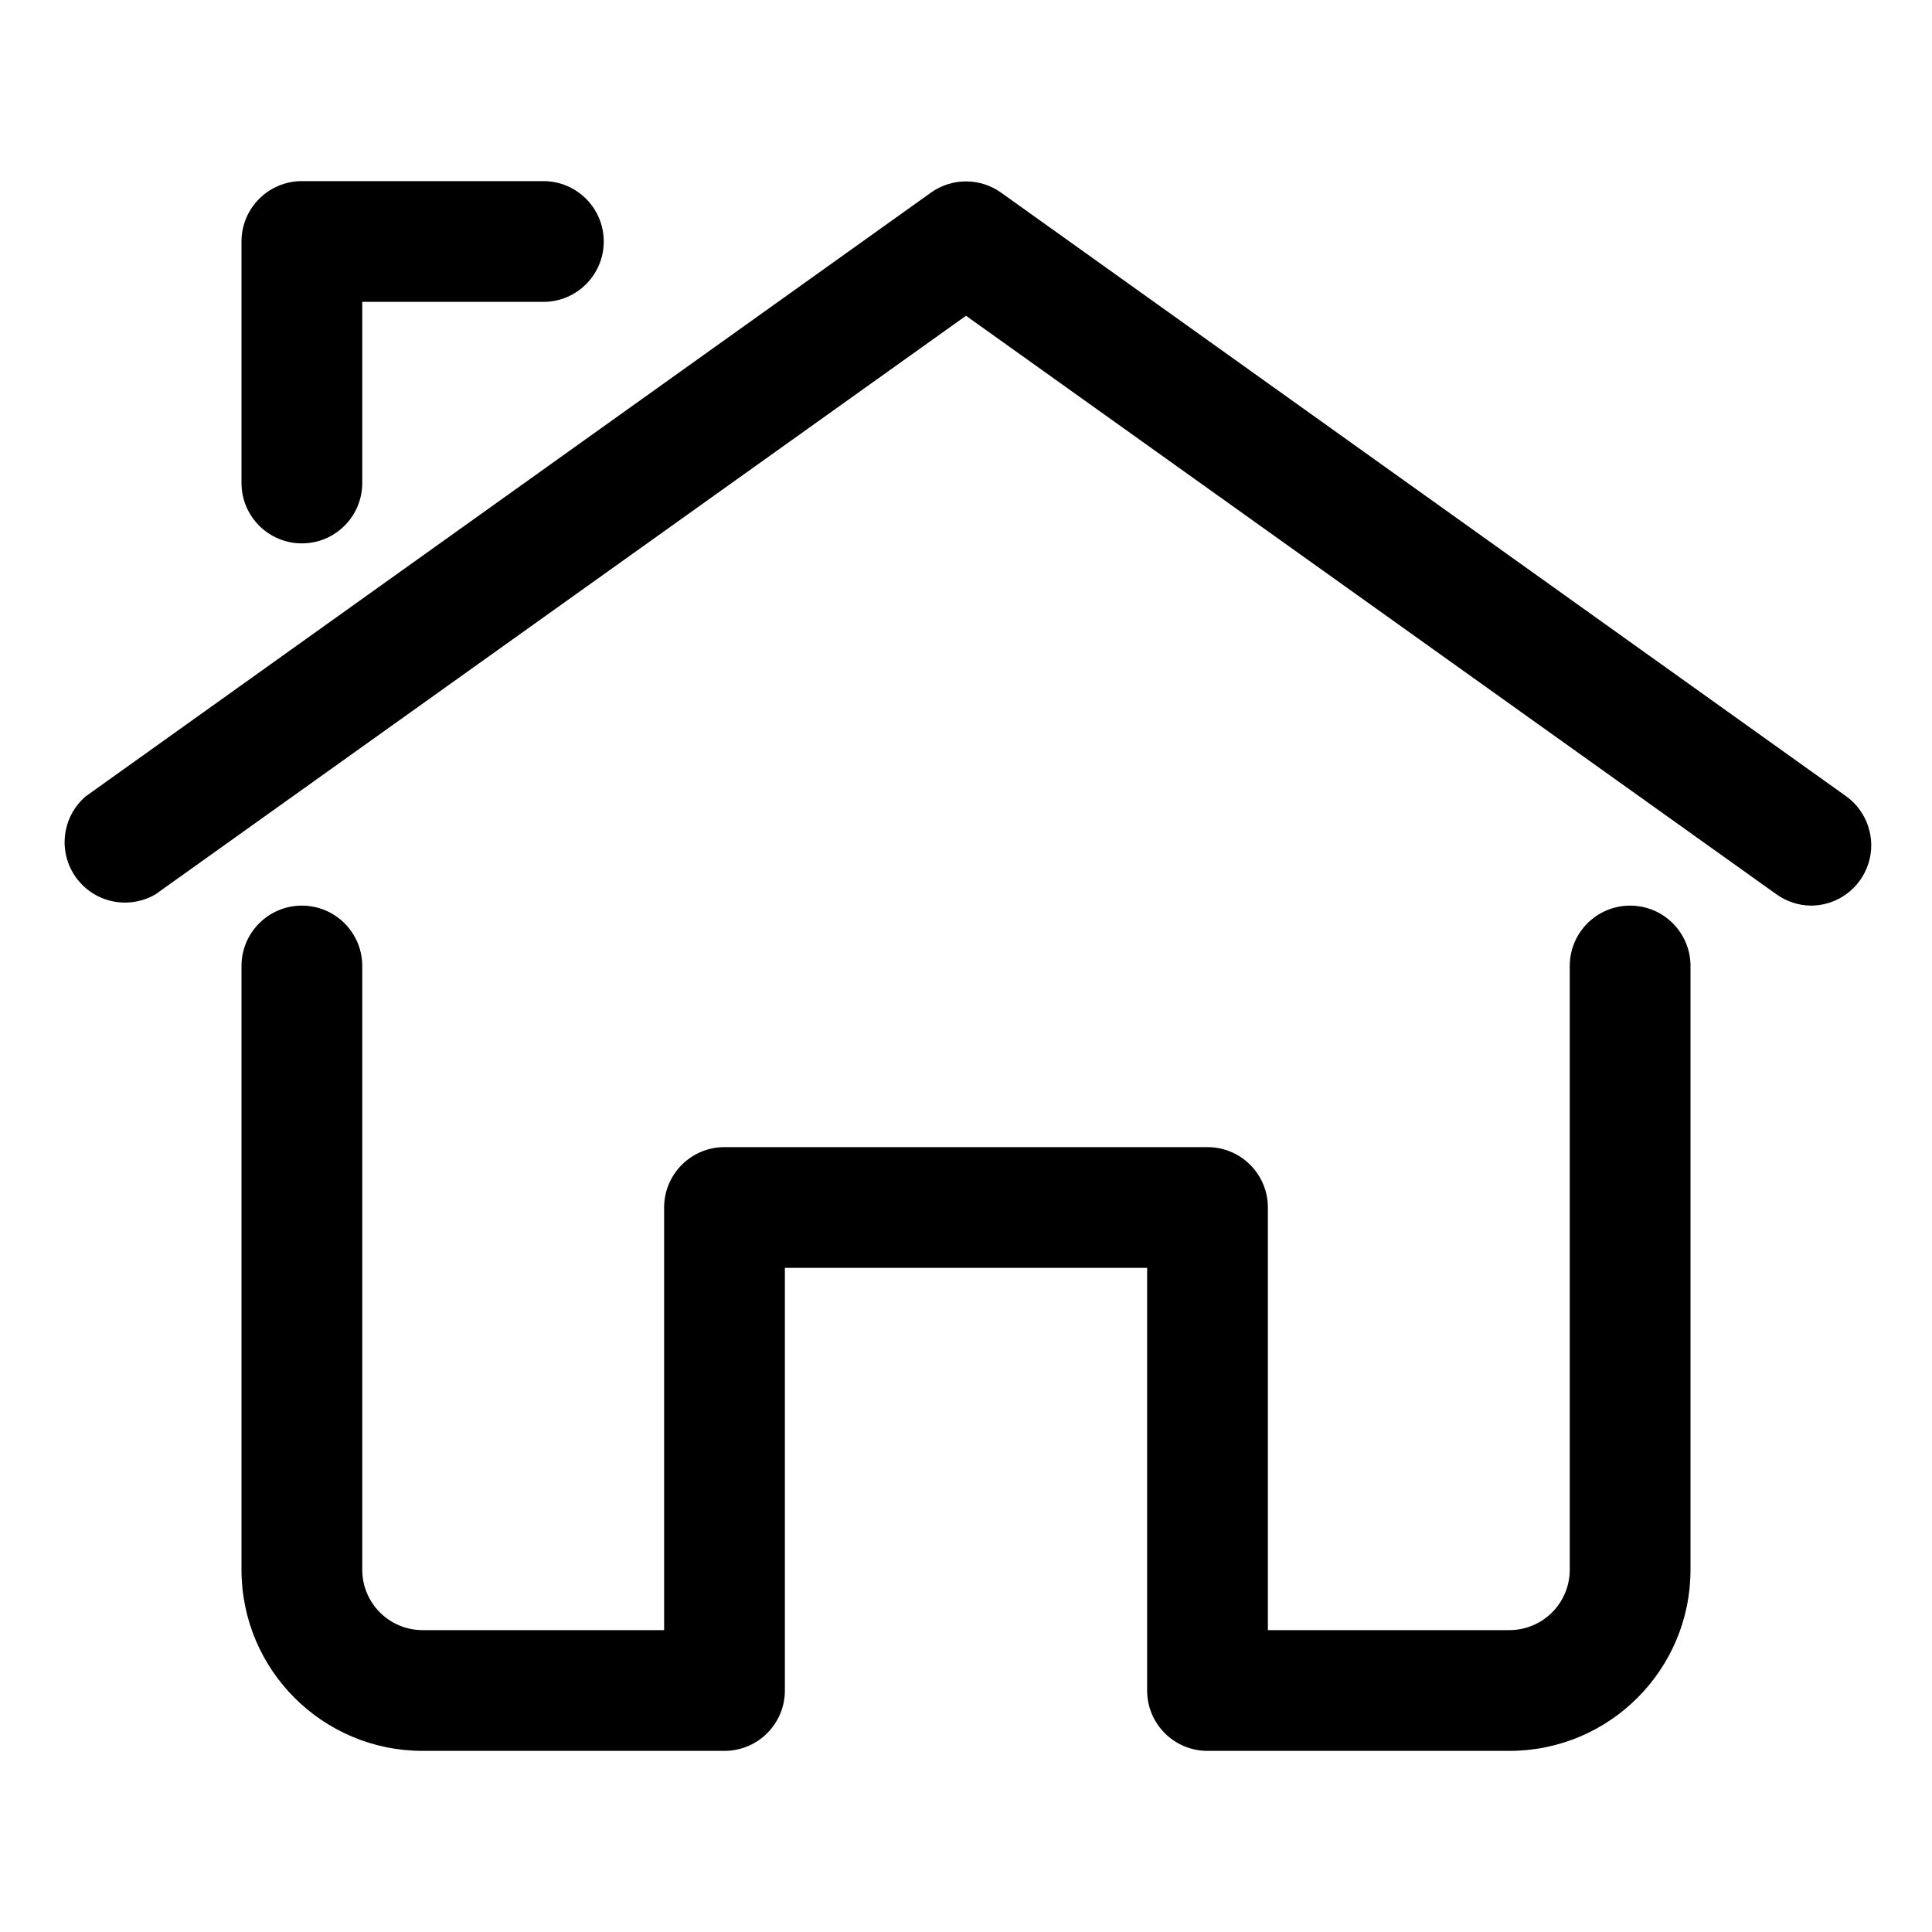
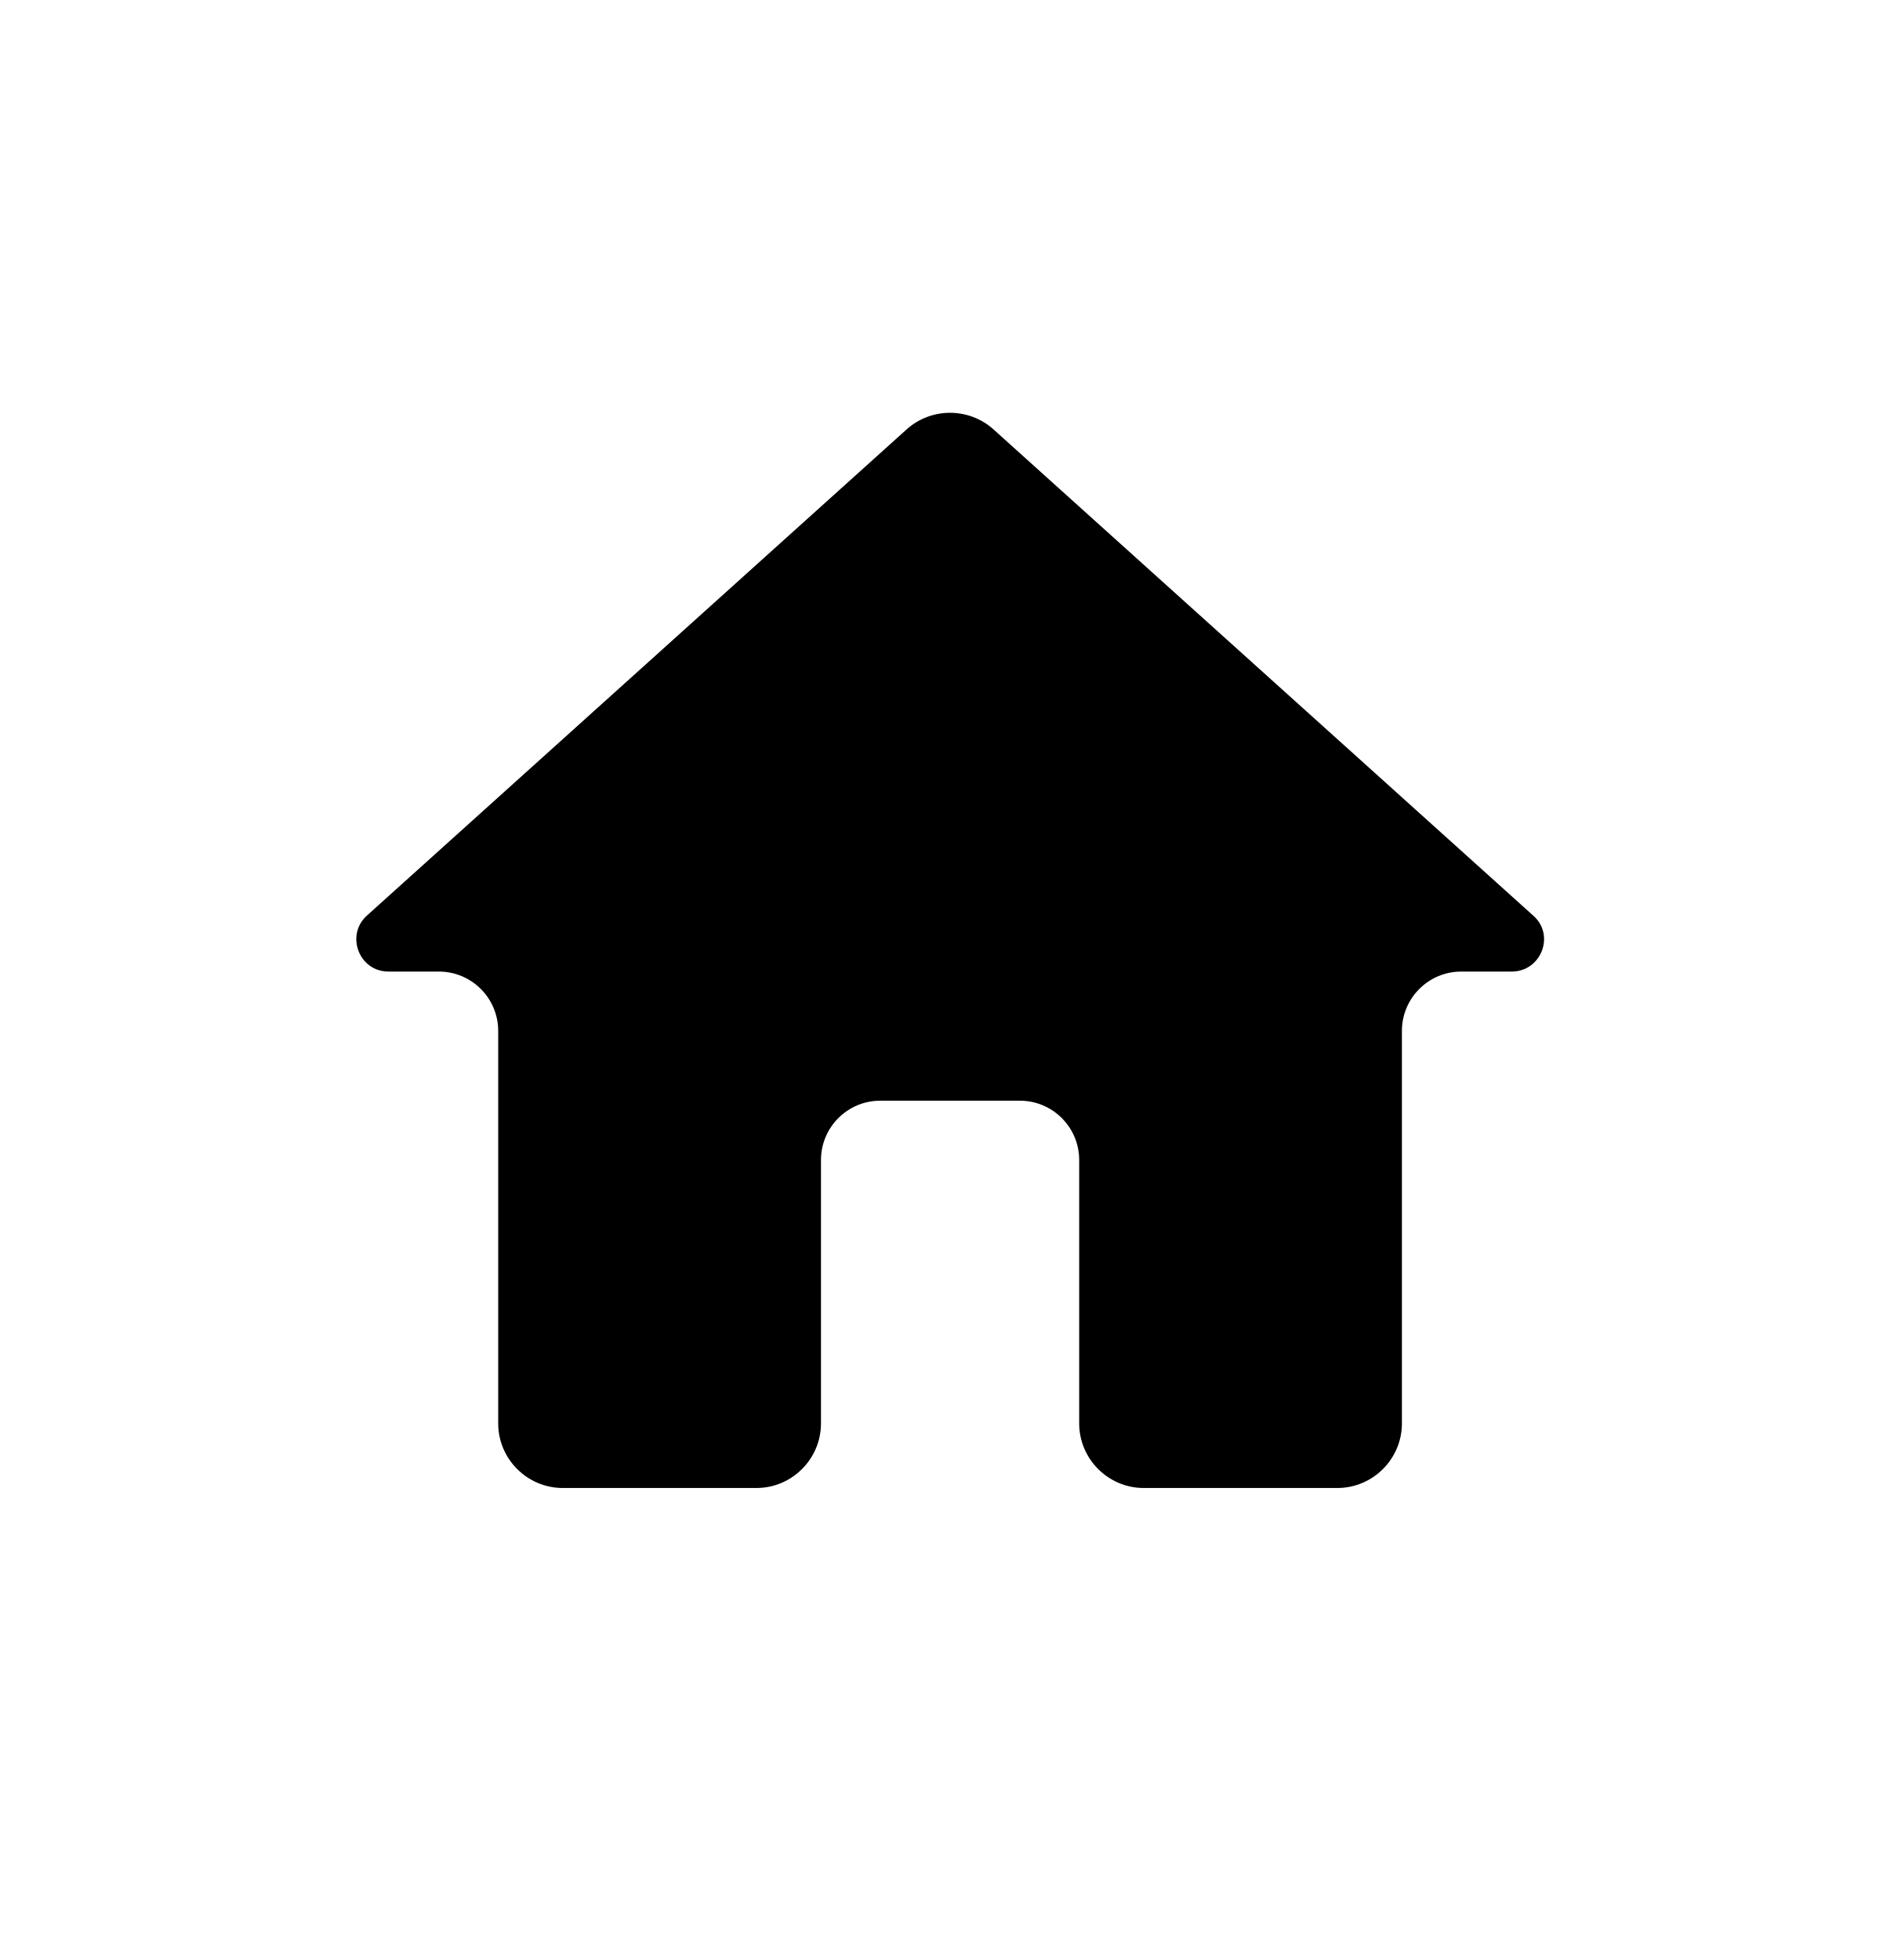
- <svg xmlns="http://www.w3.org/2000/svg" data-name="Layer 2" id="Layer_2" viewBox="0 0 32 32">
-   <defs />
-   <path d="M30,15a1,1,0,0,1-.58-.19L16,5.23,2.58,14.81a1,1,0,0,1-1.16-1.62l14-10a1,1,0,0,1,1.16,0l14,10A1,1,0,0,1,30,15Z" />
-   <path class="cls-1" d="M5,9A1,1,0,0,1,4,8V4A1,1,0,0,1,5,3H9A1,1,0,0,1,9,5H6V8A1,1,0,0,1,5,9Z" />
-   <path class="cls-1" d="M25,29H20a1,1,0,0,1-1-1V21H13v7a1,1,0,0,1-1,1H7a3,3,0,0,1-3-3V16a1,1,0,0,1,2,0V26a1,1,0,0,0,1,1h4V20a1,1,0,0,1,1-1h8a1,1,0,0,1,1,1v7h4a1,1,0,0,0,1-1V16a1,1,0,0,1,2,0V26A3,3,0,0,1,25,29Z" />
+ <svg xmlns="http://www.w3.org/2000/svg" width="32" height="33" viewBox="0 0 32 33">
+   <path d="M13.824 23.966V19.532C13.824 18.979 14.271 18.532 14.824 18.532H17.172C17.724 18.532 18.172 18.979 18.172 19.532V23.966C18.172 24.564 18.661 25.053 19.258 25.053H22.519C23.117 25.053 23.606 24.564 23.606 23.966V17.358C23.606 16.805 24.054 16.358 24.606 16.358H25.454C25.954 16.358 26.193 15.738 25.813 15.412L16.726 7.227C16.313 6.858 15.682 6.858 15.269 7.227L6.182 15.412C5.813 15.738 6.041 16.358 6.541 16.358H7.389C7.941 16.358 8.389 16.805 8.389 17.358V23.966C8.389 24.564 8.878 25.053 9.476 25.053H12.737C13.335 25.053 13.824 24.564 13.824 23.966Z" fill="currentColor" />
</svg>
